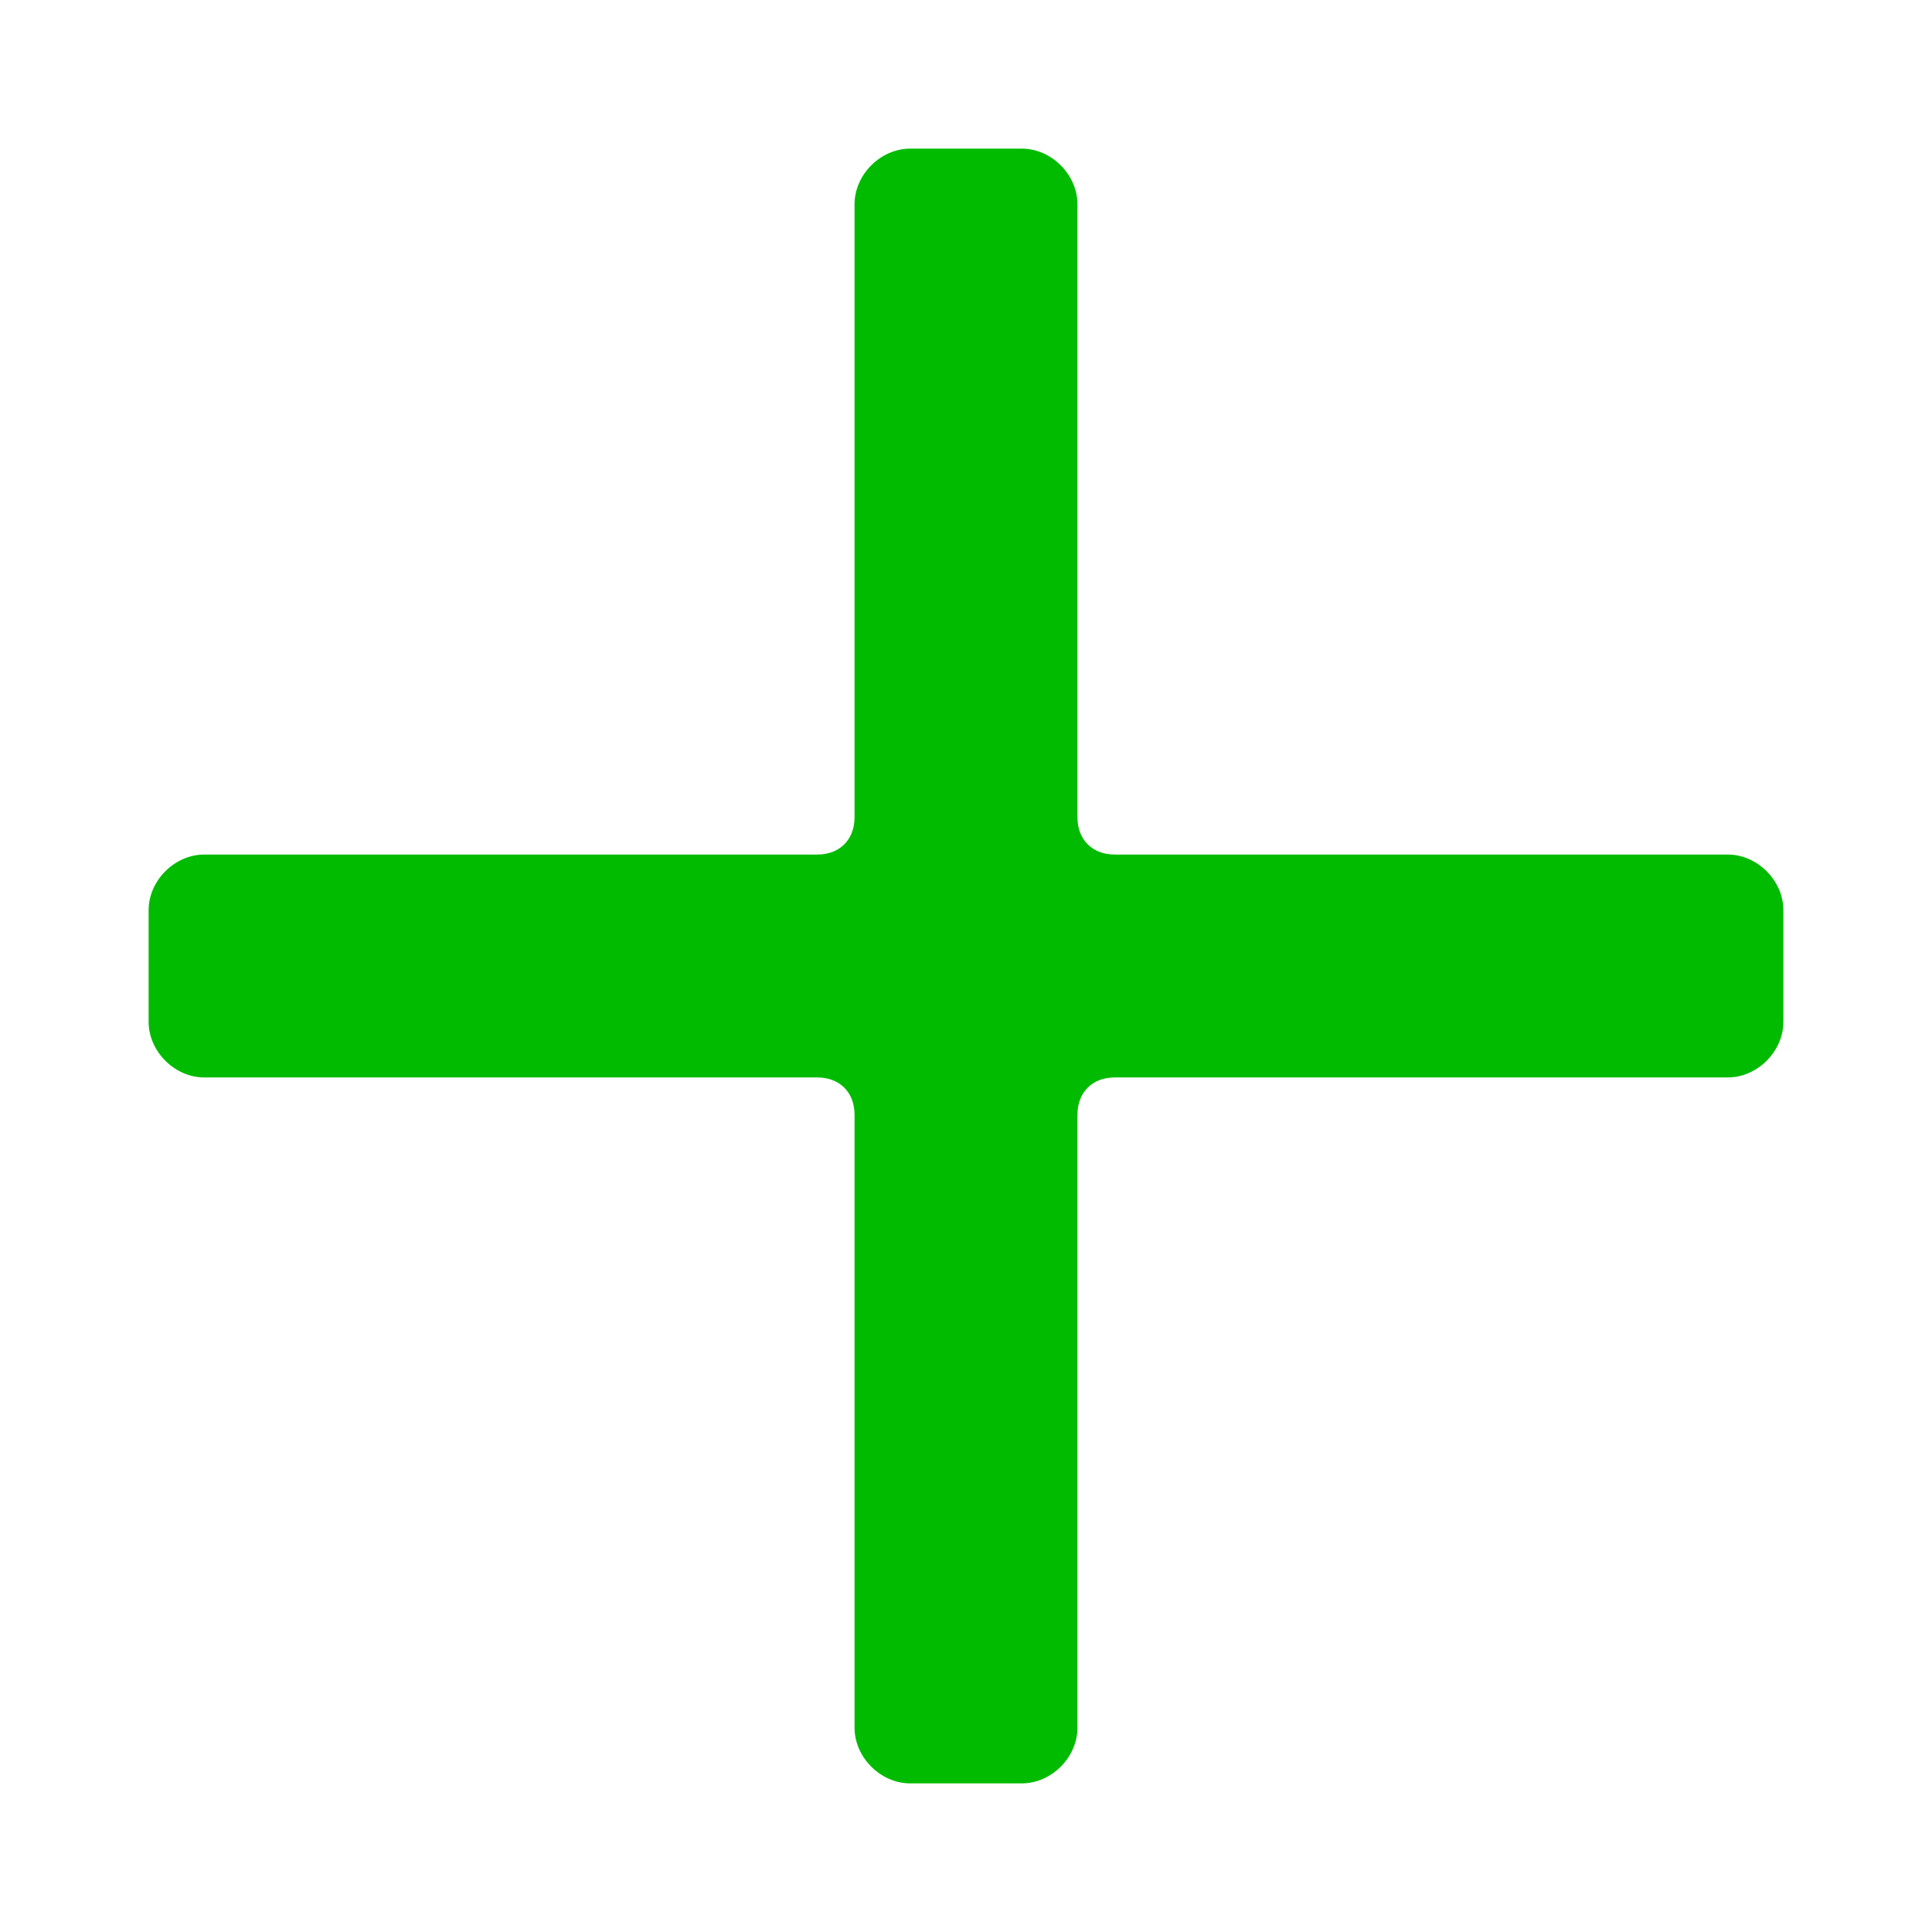
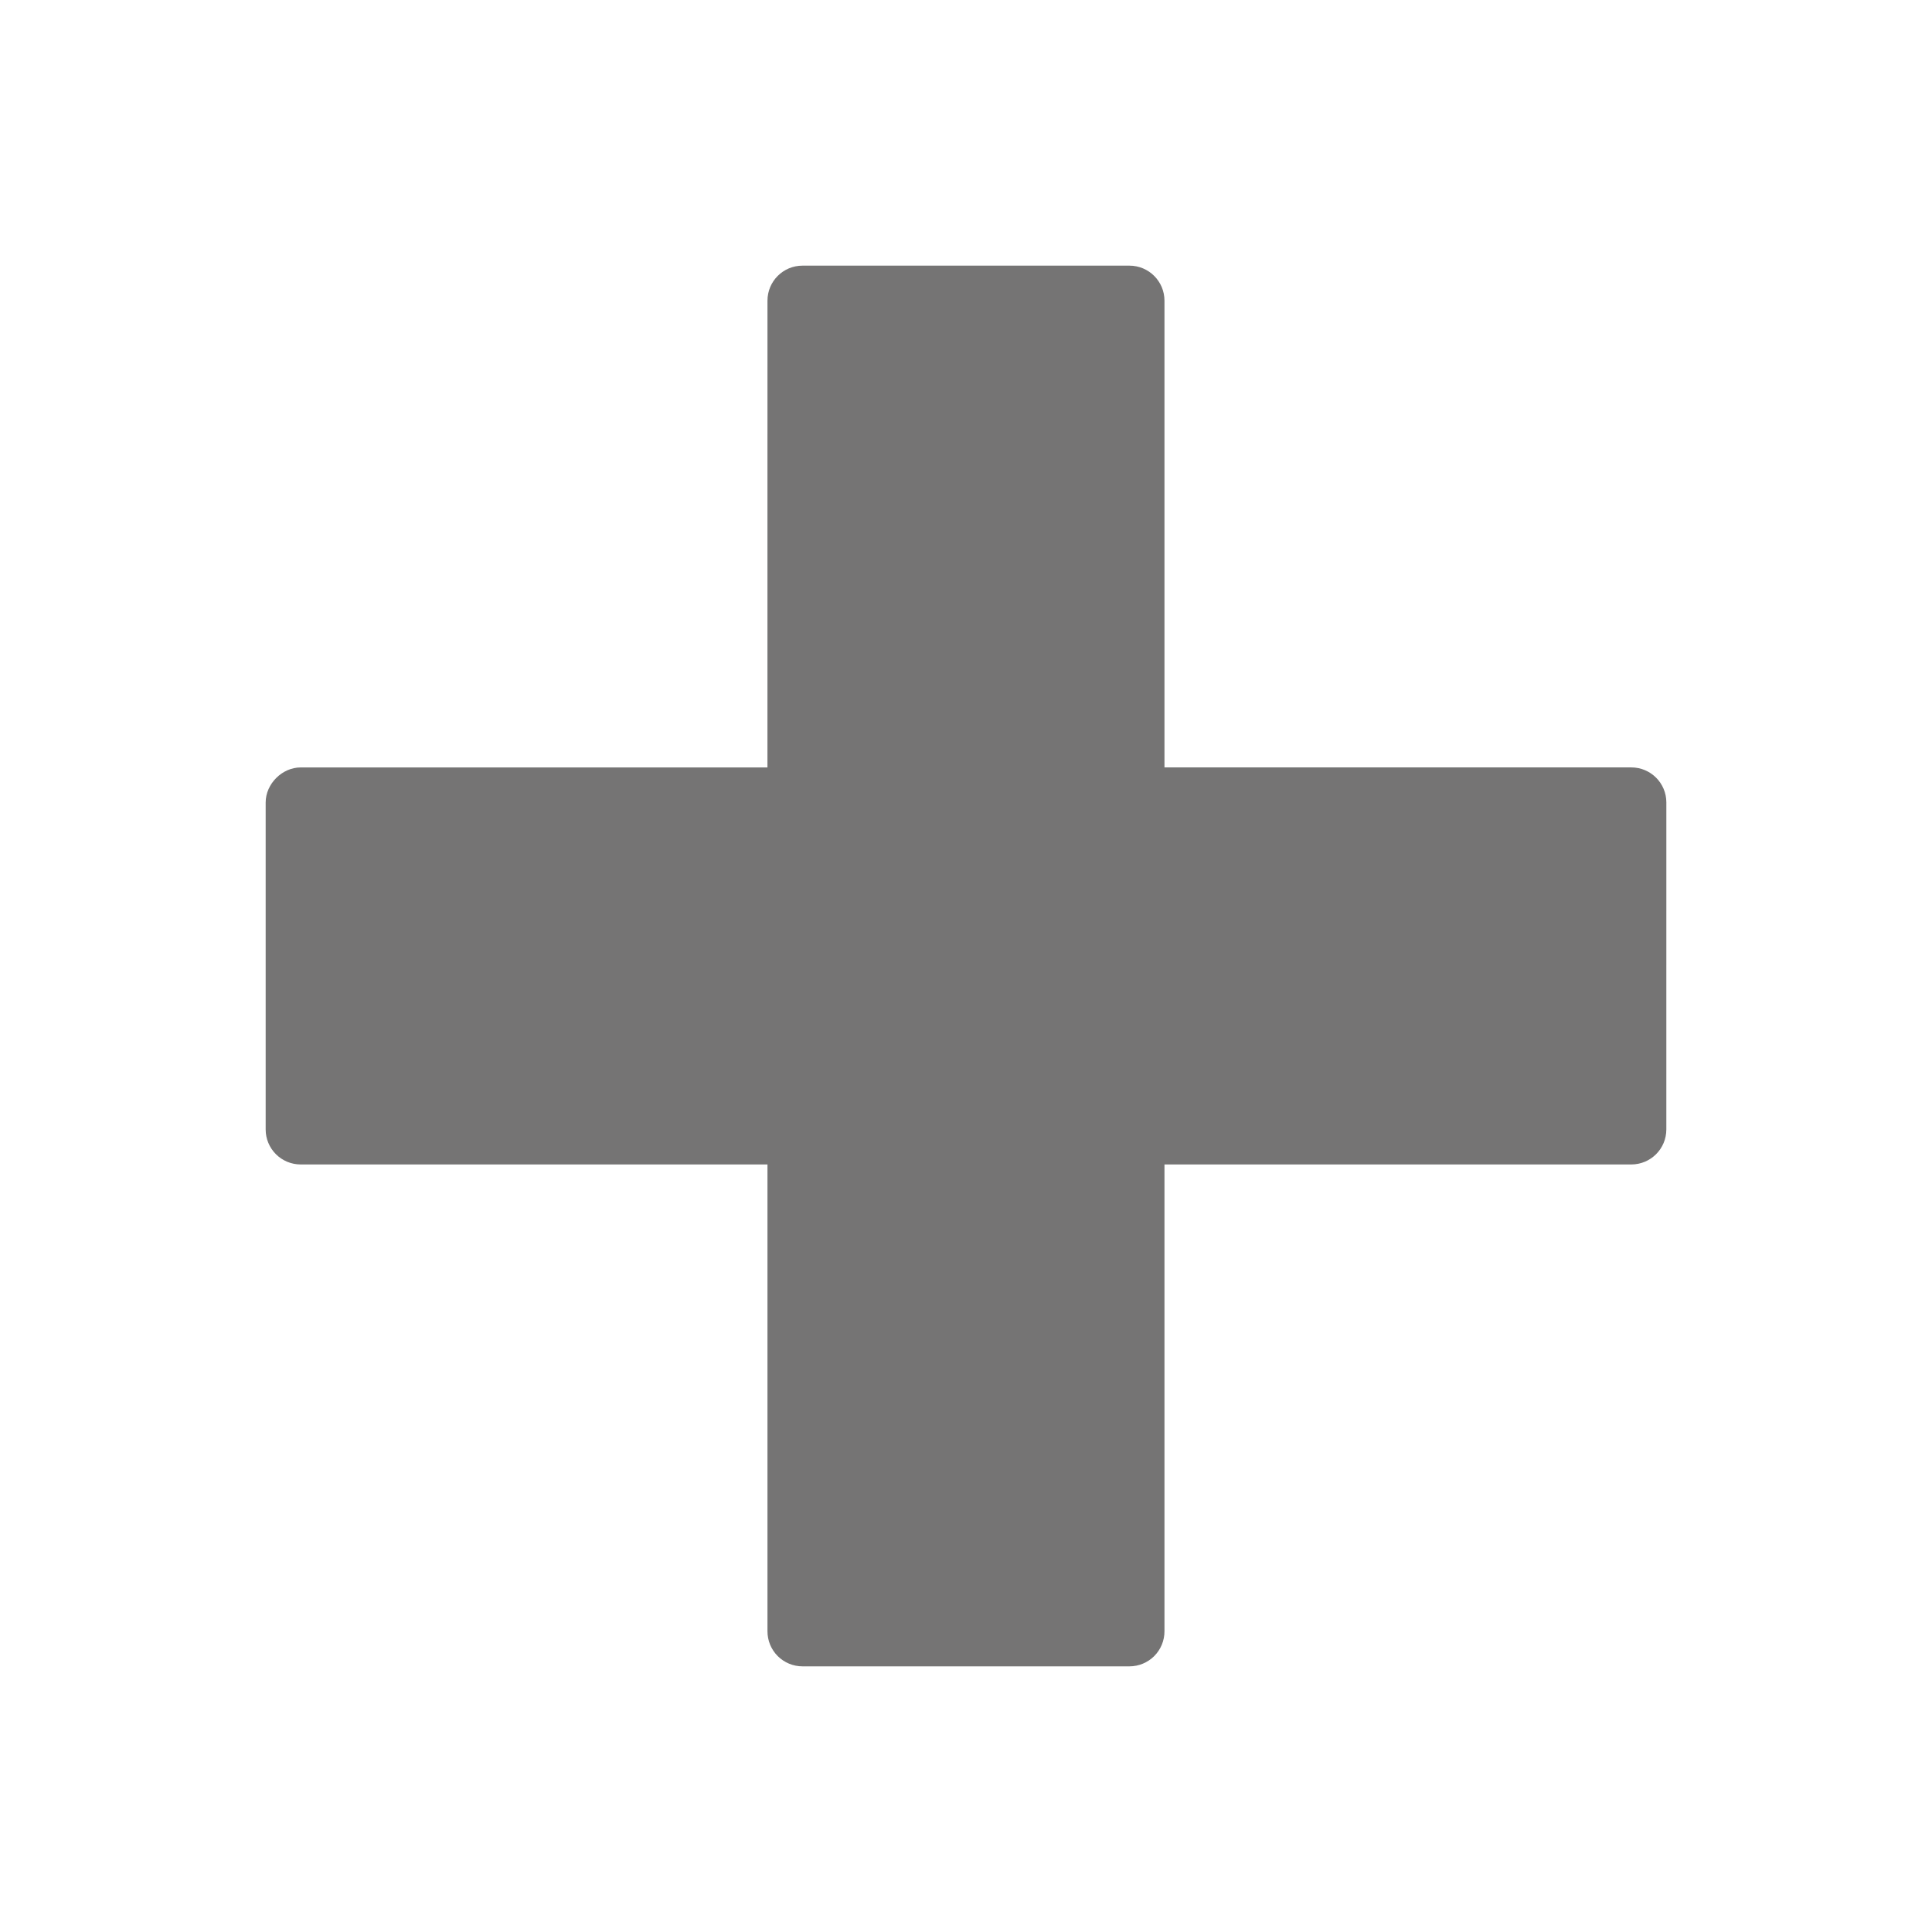
- <svg xmlns="http://www.w3.org/2000/svg" fill="#00BB00" width="800px" height="800px" viewBox="0 0 52 52" enable-background="new 0 0 52 52" xml:space="preserve">
-   <path d="M30,29h16.5c0.8,0,1.5-0.7,1.5-1.5v-3c0-0.8-0.7-1.5-1.5-1.5H30c-0.6,0-1-0.4-1-1V5.5C29,4.7,28.3,4,27.5,4  h-3C23.7,4,23,4.7,23,5.5V22c0,0.6-0.4,1-1,1H5.5C4.7,23,4,23.7,4,24.5v3C4,28.3,4.7,29,5.5,29H22c0.6,0,1,0.4,1,1v16.5  c0,0.8,0.7,1.5,1.5,1.5h3c0.8,0,1.5-0.7,1.5-1.5V30C29,29.4,29.4,29,30,29z" />
+ <svg xmlns="http://www.w3.org/2000/svg" fill="#5b5a5ad6" version="1.1" id="Layer_1" width="20px" height="20px" viewBox="0 0 100 100" enable-background="new 0 0 100 100" xml:space="preserve">
+   <path d="M84.437,39.721l-24.164,0l0-24.158c0-1.001-0.812-1.812-1.812-1.813L41.536,13.75c-1.001,0-1.812,0.812-1.812,1.813  l-0.001,24.16l-24.159-0.001c-0.961,0-1.812,0.851-1.813,1.813l0,16.925c-0.001,0.481,0.191,0.943,0.531,1.282  c0.339,0.339,0.801,0.531,1.282,0.53h24.16v24.165c0,0.48,0.191,0.942,0.531,1.282c0.34,0.34,0.802,0.531,1.282,0.531L58.46,86.25  c0.48,0,0.943-0.192,1.284-0.533c0.338-0.338,0.529-0.8,0.529-1.28V60.273l24.163-0.001c0.5,0,0.953-0.202,1.282-0.53  c0.329-0.329,0.531-0.782,0.531-1.283l0.001-16.925C86.25,40.533,85.439,39.722,84.437,39.721z" />
</svg>
